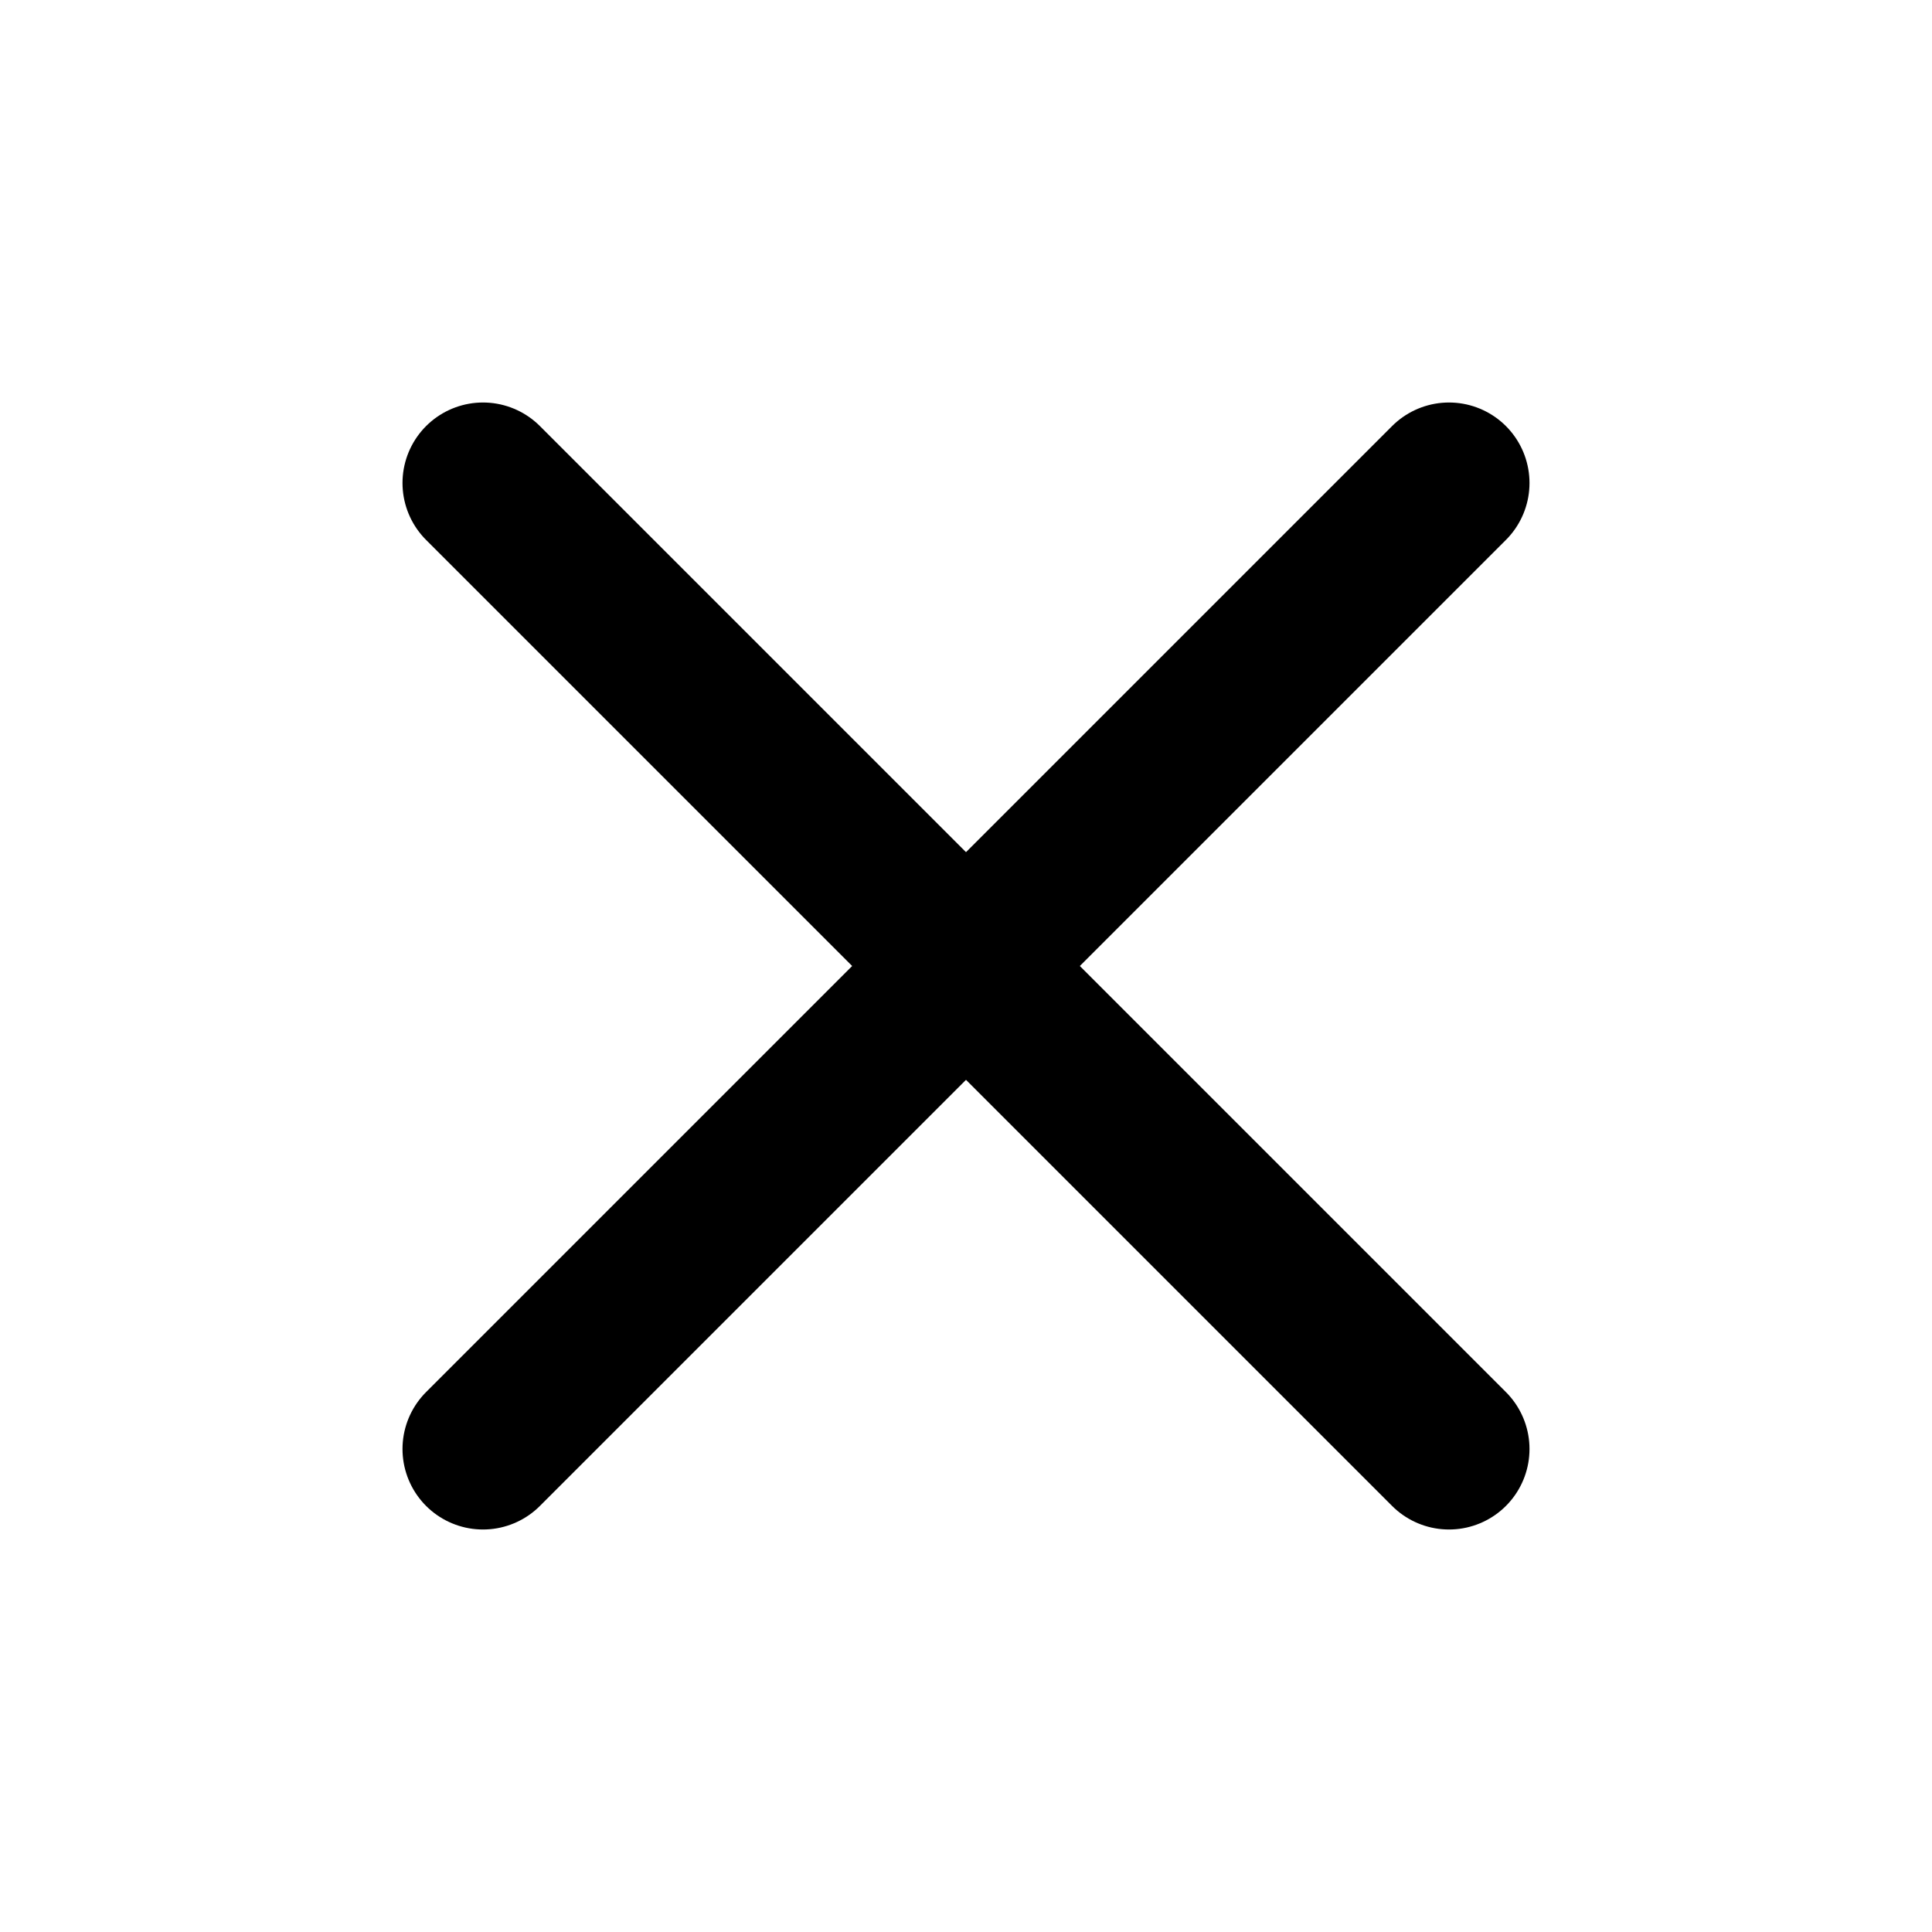
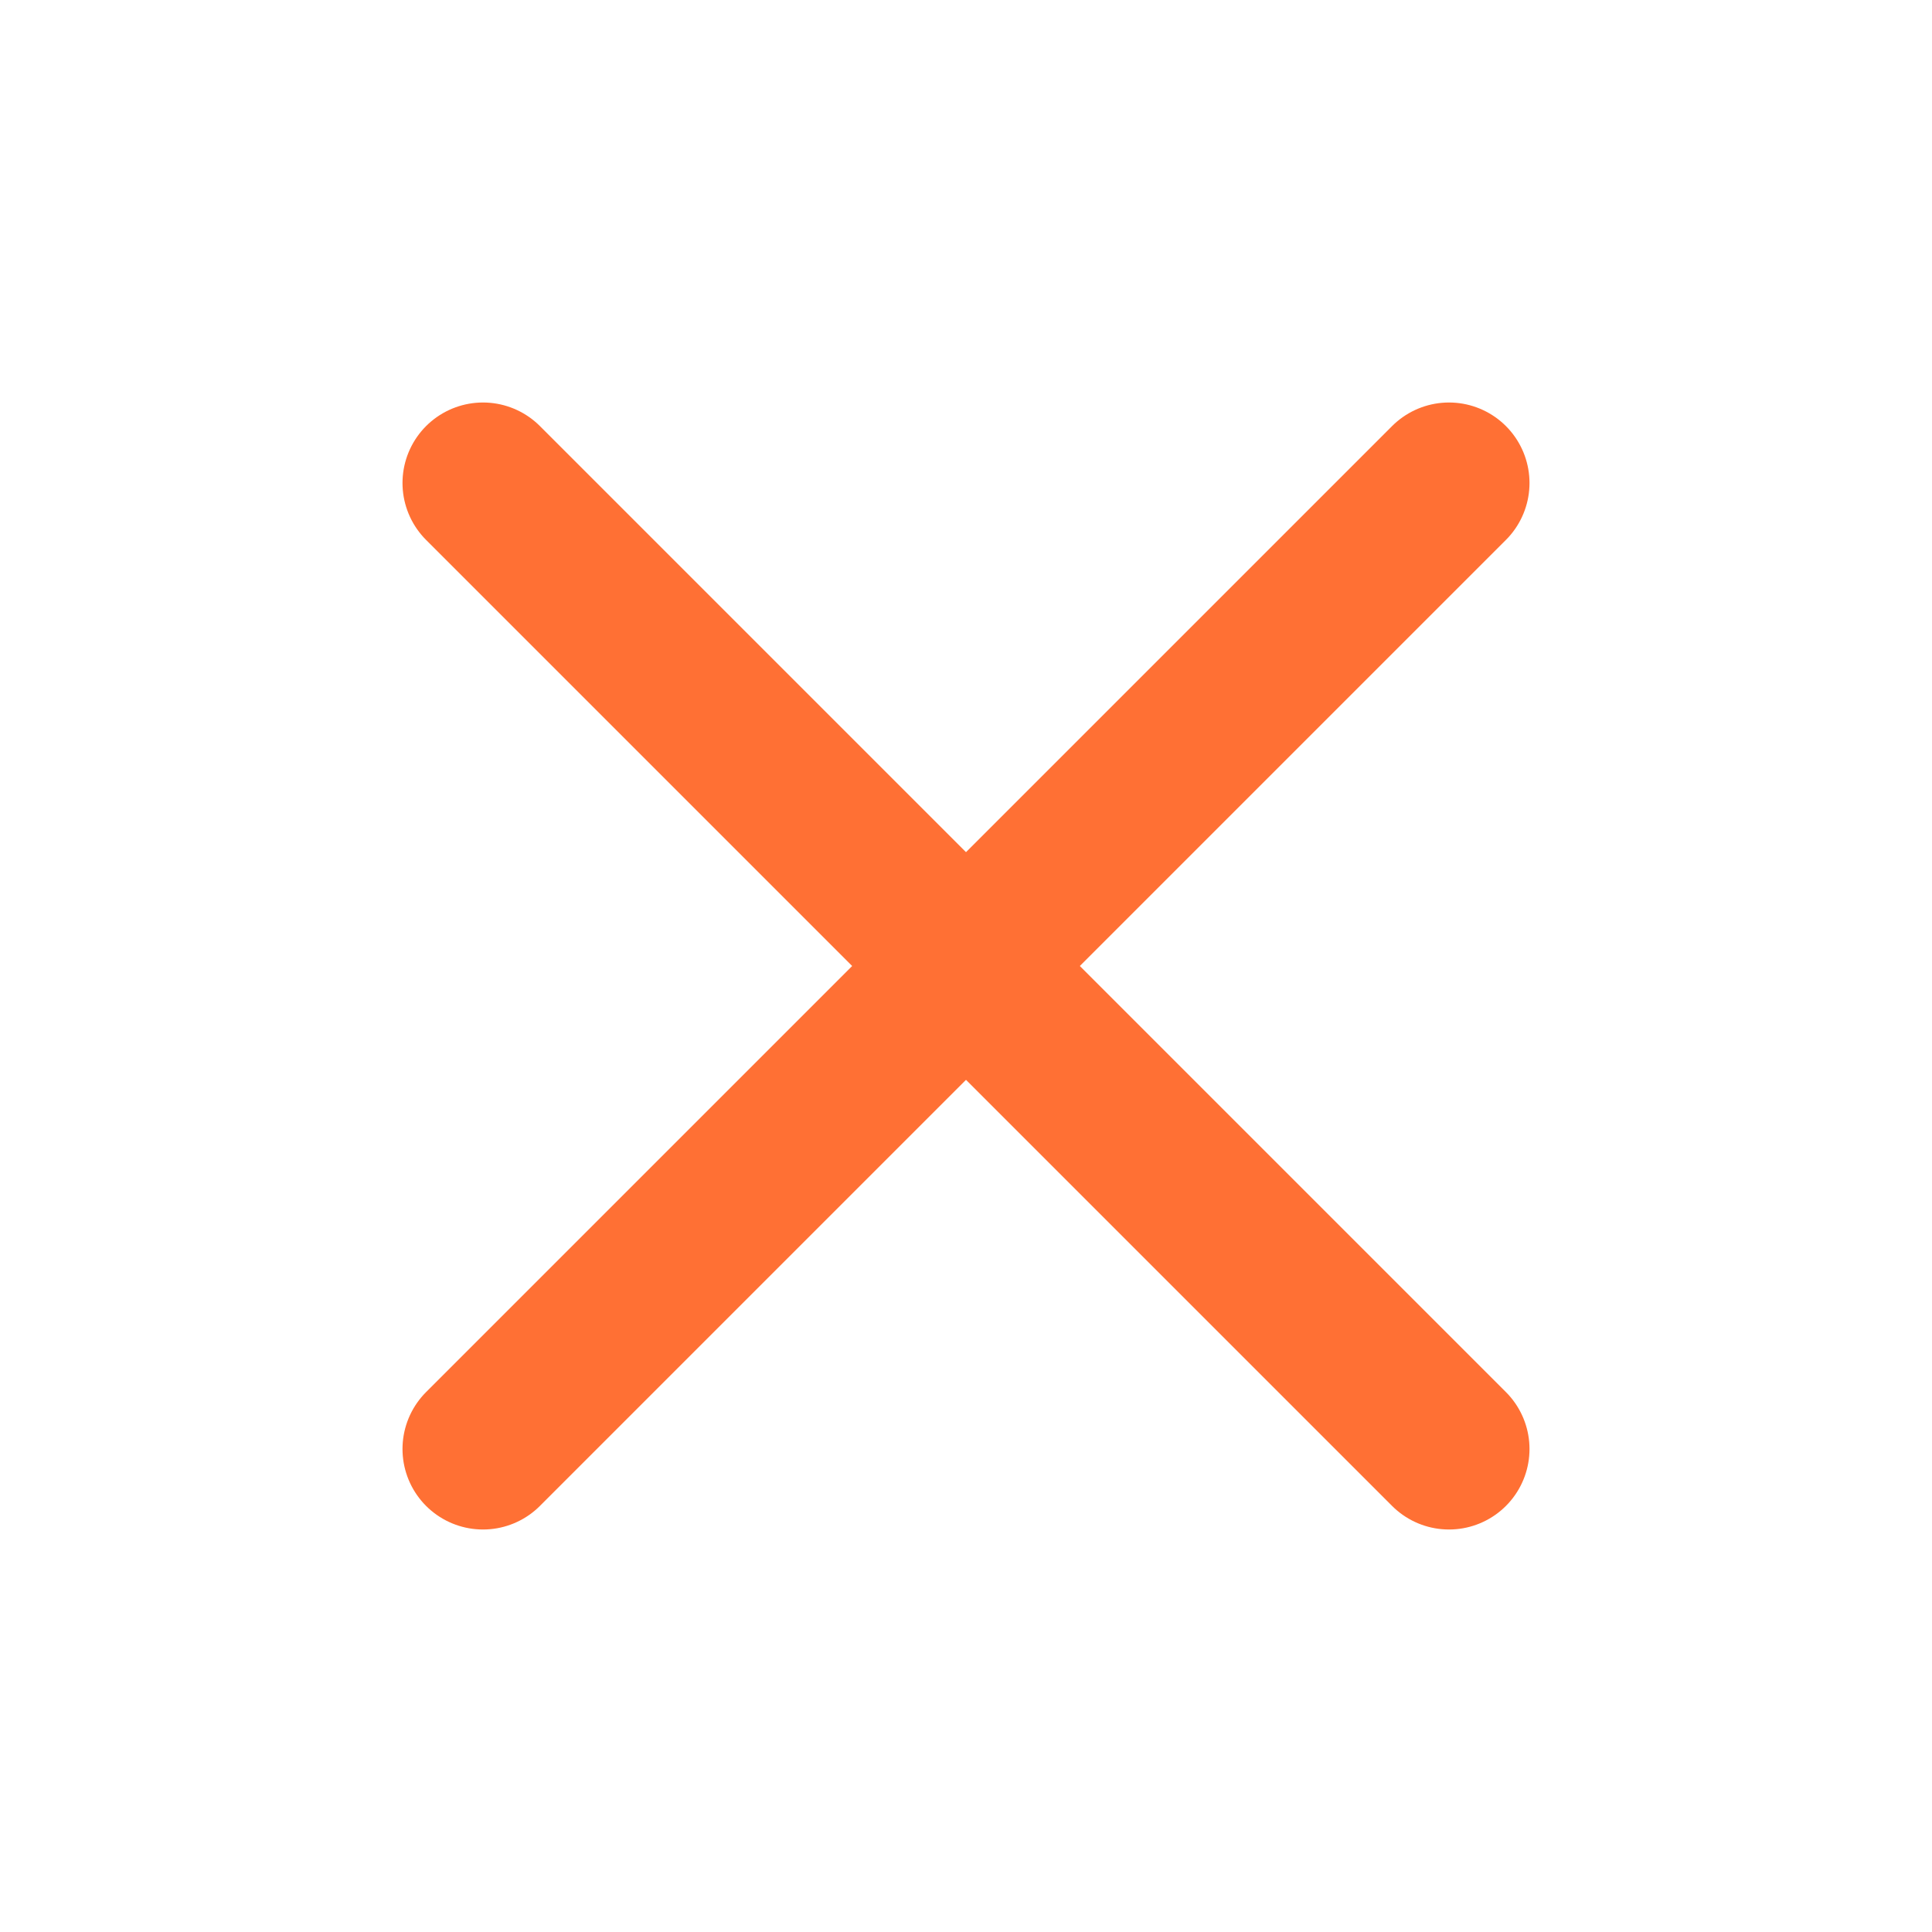
<svg xmlns="http://www.w3.org/2000/svg" class="icon icon-tabler icon-tabler-x" width="24" height="24" viewBox="0 0 24 24" stroke-width="2" stroke="currentColor" fill="none" stroke-linecap="round" stroke-linejoin="round">
  <path stroke="none" d="M0 0h24v24H0z" fill="none" />
-   <line x1="18" y1="6" x2="6" y2="18" />
-   <line x1="6" y1="6" x2="18" y2="18" />
+   <line stroke="#FF7034" x1="18" y1="6" x2="6" y2="18" />
+   <line stroke="#FF7034" x1="6" y1="6" x2="18" y2="18" />
</svg>
